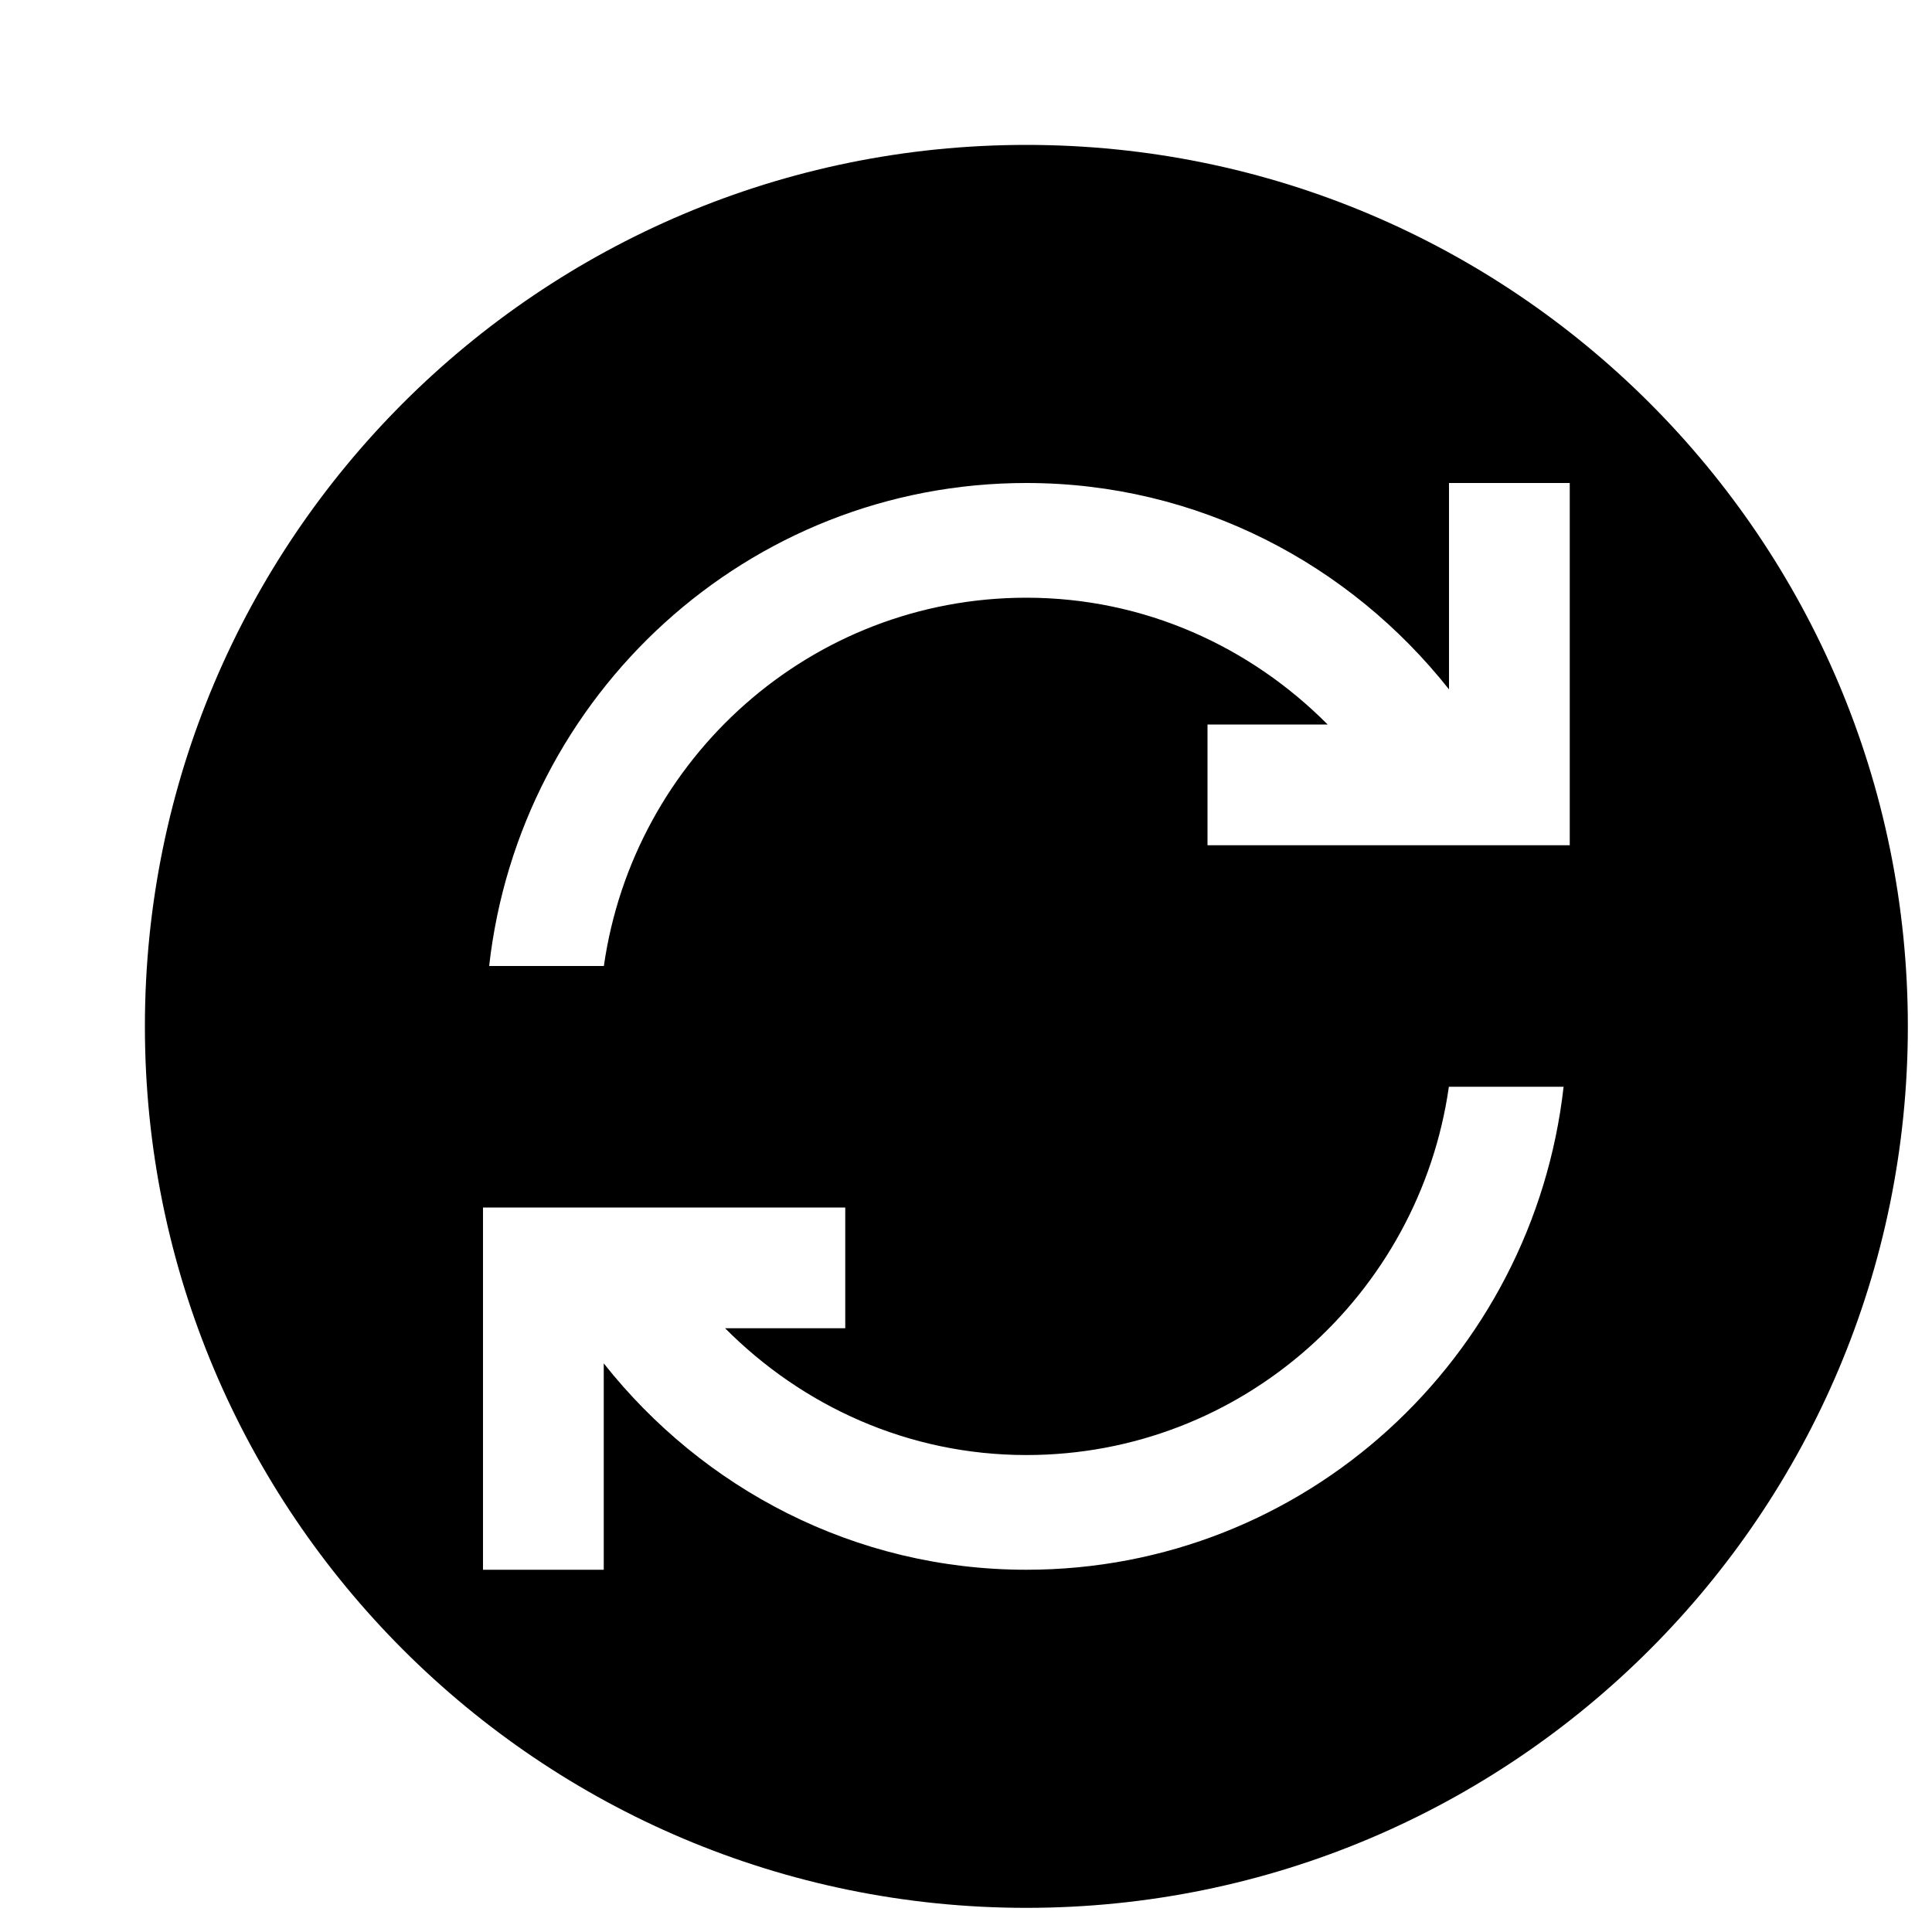
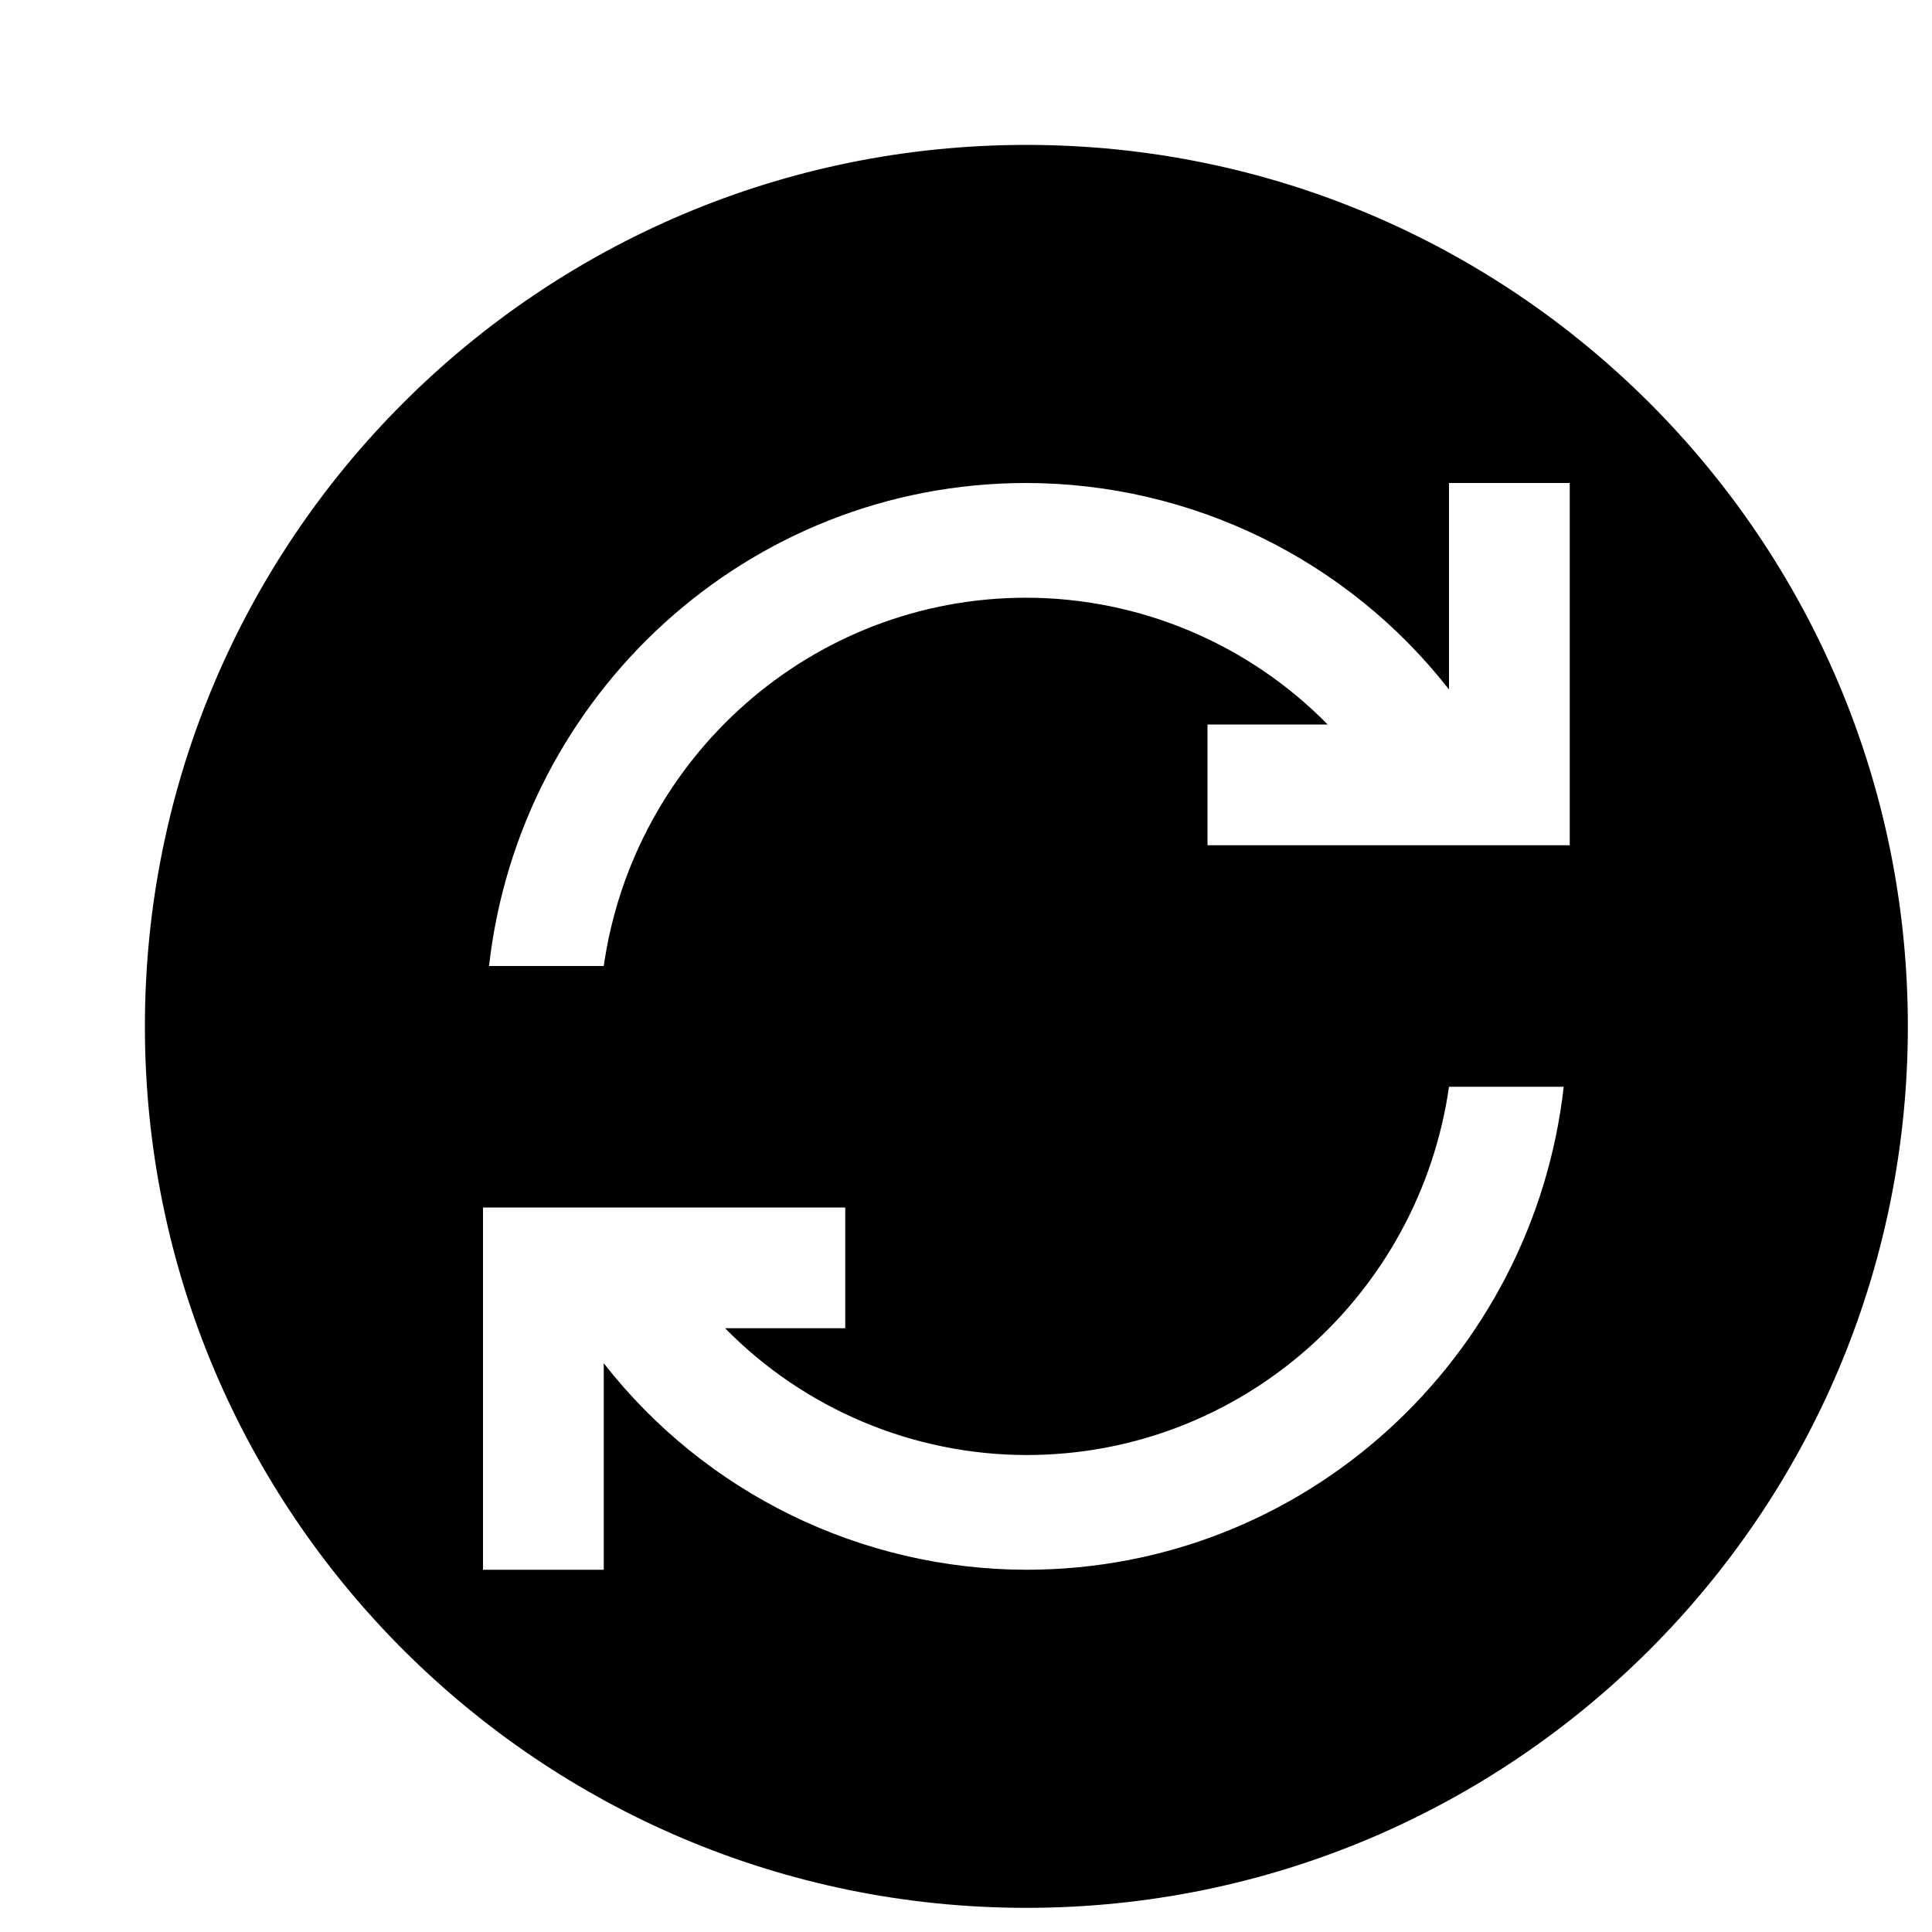
- <svg xmlns="http://www.w3.org/2000/svg" id="icons" viewBox="0 0 16 16">
-   <defs>
-     <style>.cls-1{fill:none;}</style>
-   </defs>
-   <path d="M8.5,1.2C4.468,1.2,1.2,4.468,1.2,8.5s3.268,7.3,7.3,7.3,7.3-3.268,7.3-7.3S12.532,1.2,8.5,1.2Zm0,11.8c-1.423,0-2.68-.673-3.5-1.709v1.709h-1v-3h3v1h-.995c.64,.644,1.517,1.05,2.495,1.05,1.786,0,3.254-1.331,3.499-3.05h.95c-.252,2.244-2.139,4-4.449,4Zm4.5-7v1h-3v-1h.995c-.64-.644-1.517-1.05-2.495-1.05-1.786,0-3.254,1.331-3.499,3.05h-.95c.252-2.244,2.139-4,4.449-4,1.423,0,2.68,.673,3.5,1.709v-1.709h1v2Z" />
-   <rect class="cls-1" width="16" height="16" />
+ <svg xmlns="http://www.w3.org/2000/svg" viewBox="0 0 16 16">
+   <path d="M8.5 1.2a7.3 7.3 0 1 0 0 14.6 7.3 7.3 0 0 0 0-14.6zm0 11.8A4.452 4.452 0 0 1 5 11.29V13H4v-3h3v1h-.995A3.506 3.506 0 0 0 8.5 12.05c1.786 0 3.254-1.33 3.5-3.05h.95c-.253 2.244-2.14 4-4.45 4zM13 6v1h-3V6h.995A3.506 3.506 0 0 0 8.5 4.95C6.714 4.95 5.246 6.28 5 8h-.95c.253-2.244 2.14-4 4.45-4A4.45 4.45 0 0 1 12 5.71V4h1v2z" />
+   <path fill="none" d="M0 0h16v16H0z" />
</svg>
